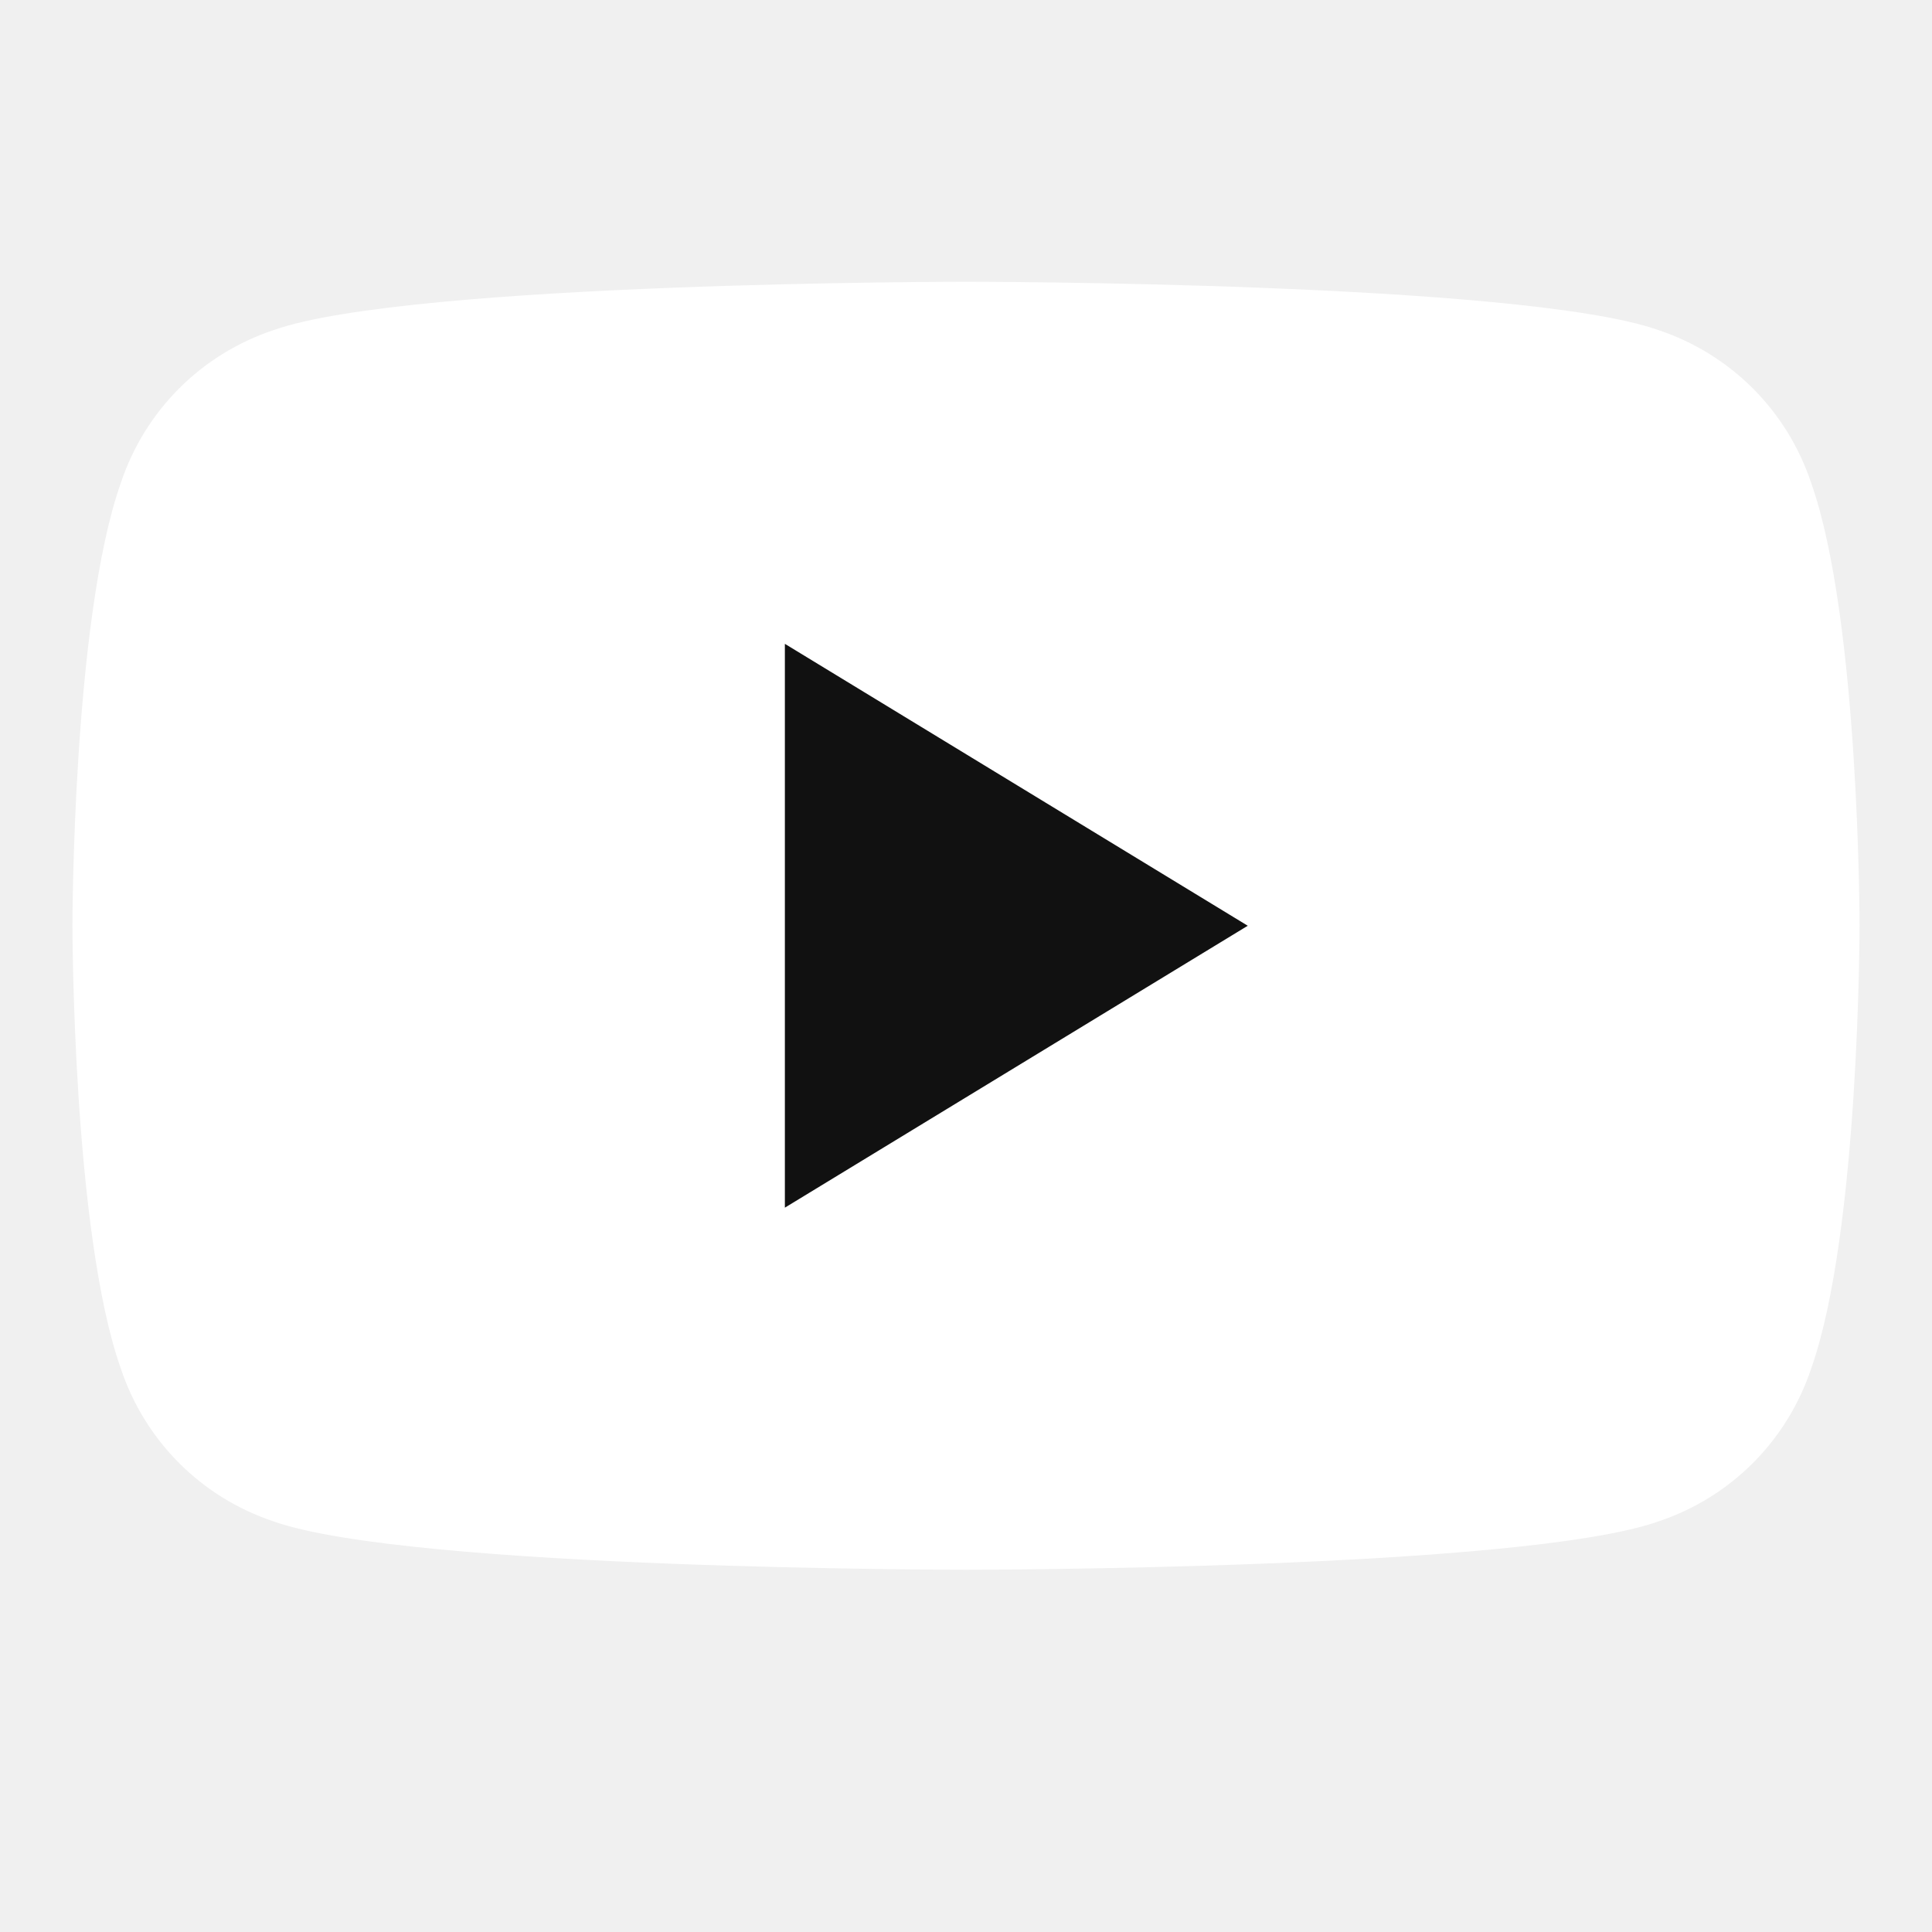
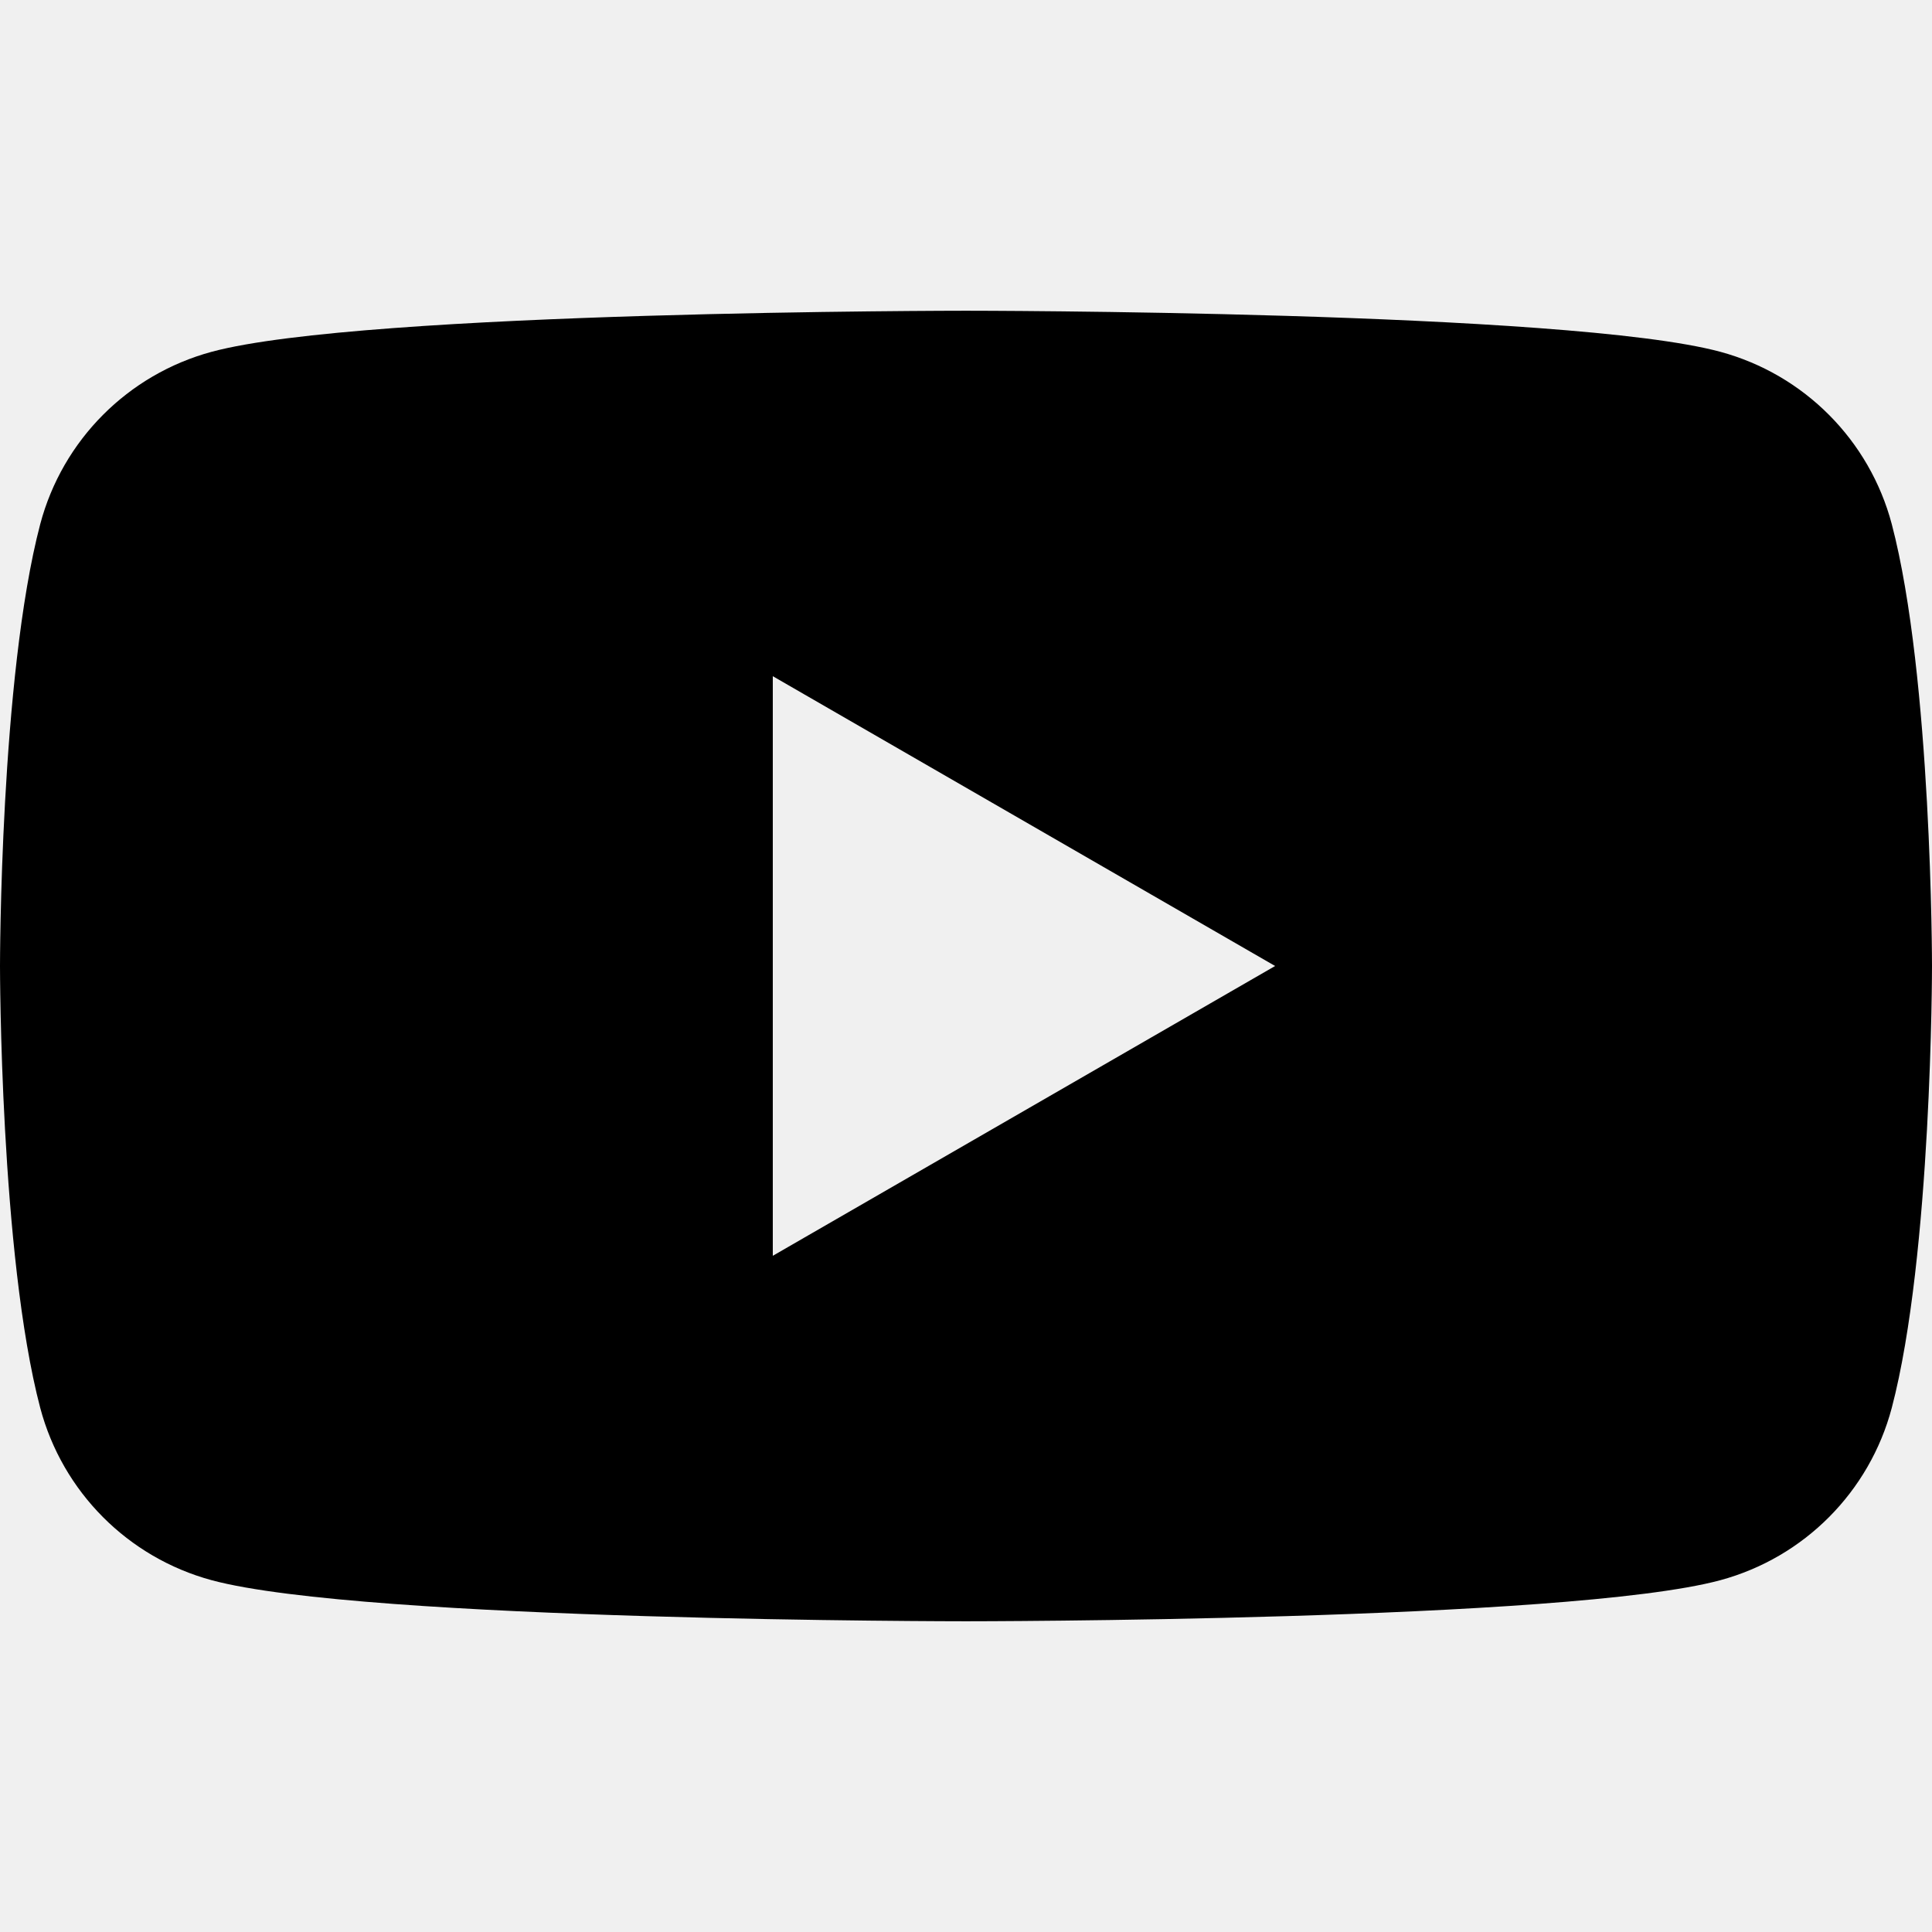
- <svg xmlns="http://www.w3.org/2000/svg" width="24" height="24" viewBox="0 0 24 24" fill="none">
-   <path d="M22.5 6.002C22.2 5.1 21.5 4.4 20.6 4.1C18.9 3.5 12 3.5 12 3.5C12 3.5 5.1 3.5 3.4 4.1C2.5 4.4 1.8 5.1 1.5 6.002C0.9 7.702 0.9 11.5 0.9 11.5C0.9 11.5 0.9 15.298 1.5 16.998C1.8 17.9 2.5 18.6 3.4 18.9C5.1 19.5 12 19.5 12 19.5C12 19.5 18.9 19.5 20.6 18.9C21.5 18.6 22.2 17.9 22.5 16.998C23.1 15.298 23.1 11.5 23.1 11.5C23.1 11.5 23.1 7.702 22.5 6.002Z" fill="white" />
-   <path d="M9.75 15.002L15.5 11.5L9.75 7.998V15.002Z" fill="#111111" />
+ <svg xmlns="http://www.w3.org/2000/svg" width="24" height="24" viewBox="0 0 24 24" fill="currentColor" aria-hidden="true">
+   <path d="M23.5 6.51a3.02 3.02 0 0 0-2.13-2.14C19.48 3.86 12 3.86 12 3.86s-7.48 0-9.37.51A3.02 3.02 0 0 0 .5 6.51C0 8.41 0 12 0 12s0 3.59.5 5.49a3.02 3.02 0 0 0 2.13 2.14c1.89.51 9.37.51 9.37.51s7.48 0 9.37-.51a3.02 3.02 0 0 0 2.13-2.14C24 15.59 24 12 24 12s0-3.59-.5-5.49zM9.6 15.6V8.4l6.24 3.6-6.24 3.6z" />
</svg>
